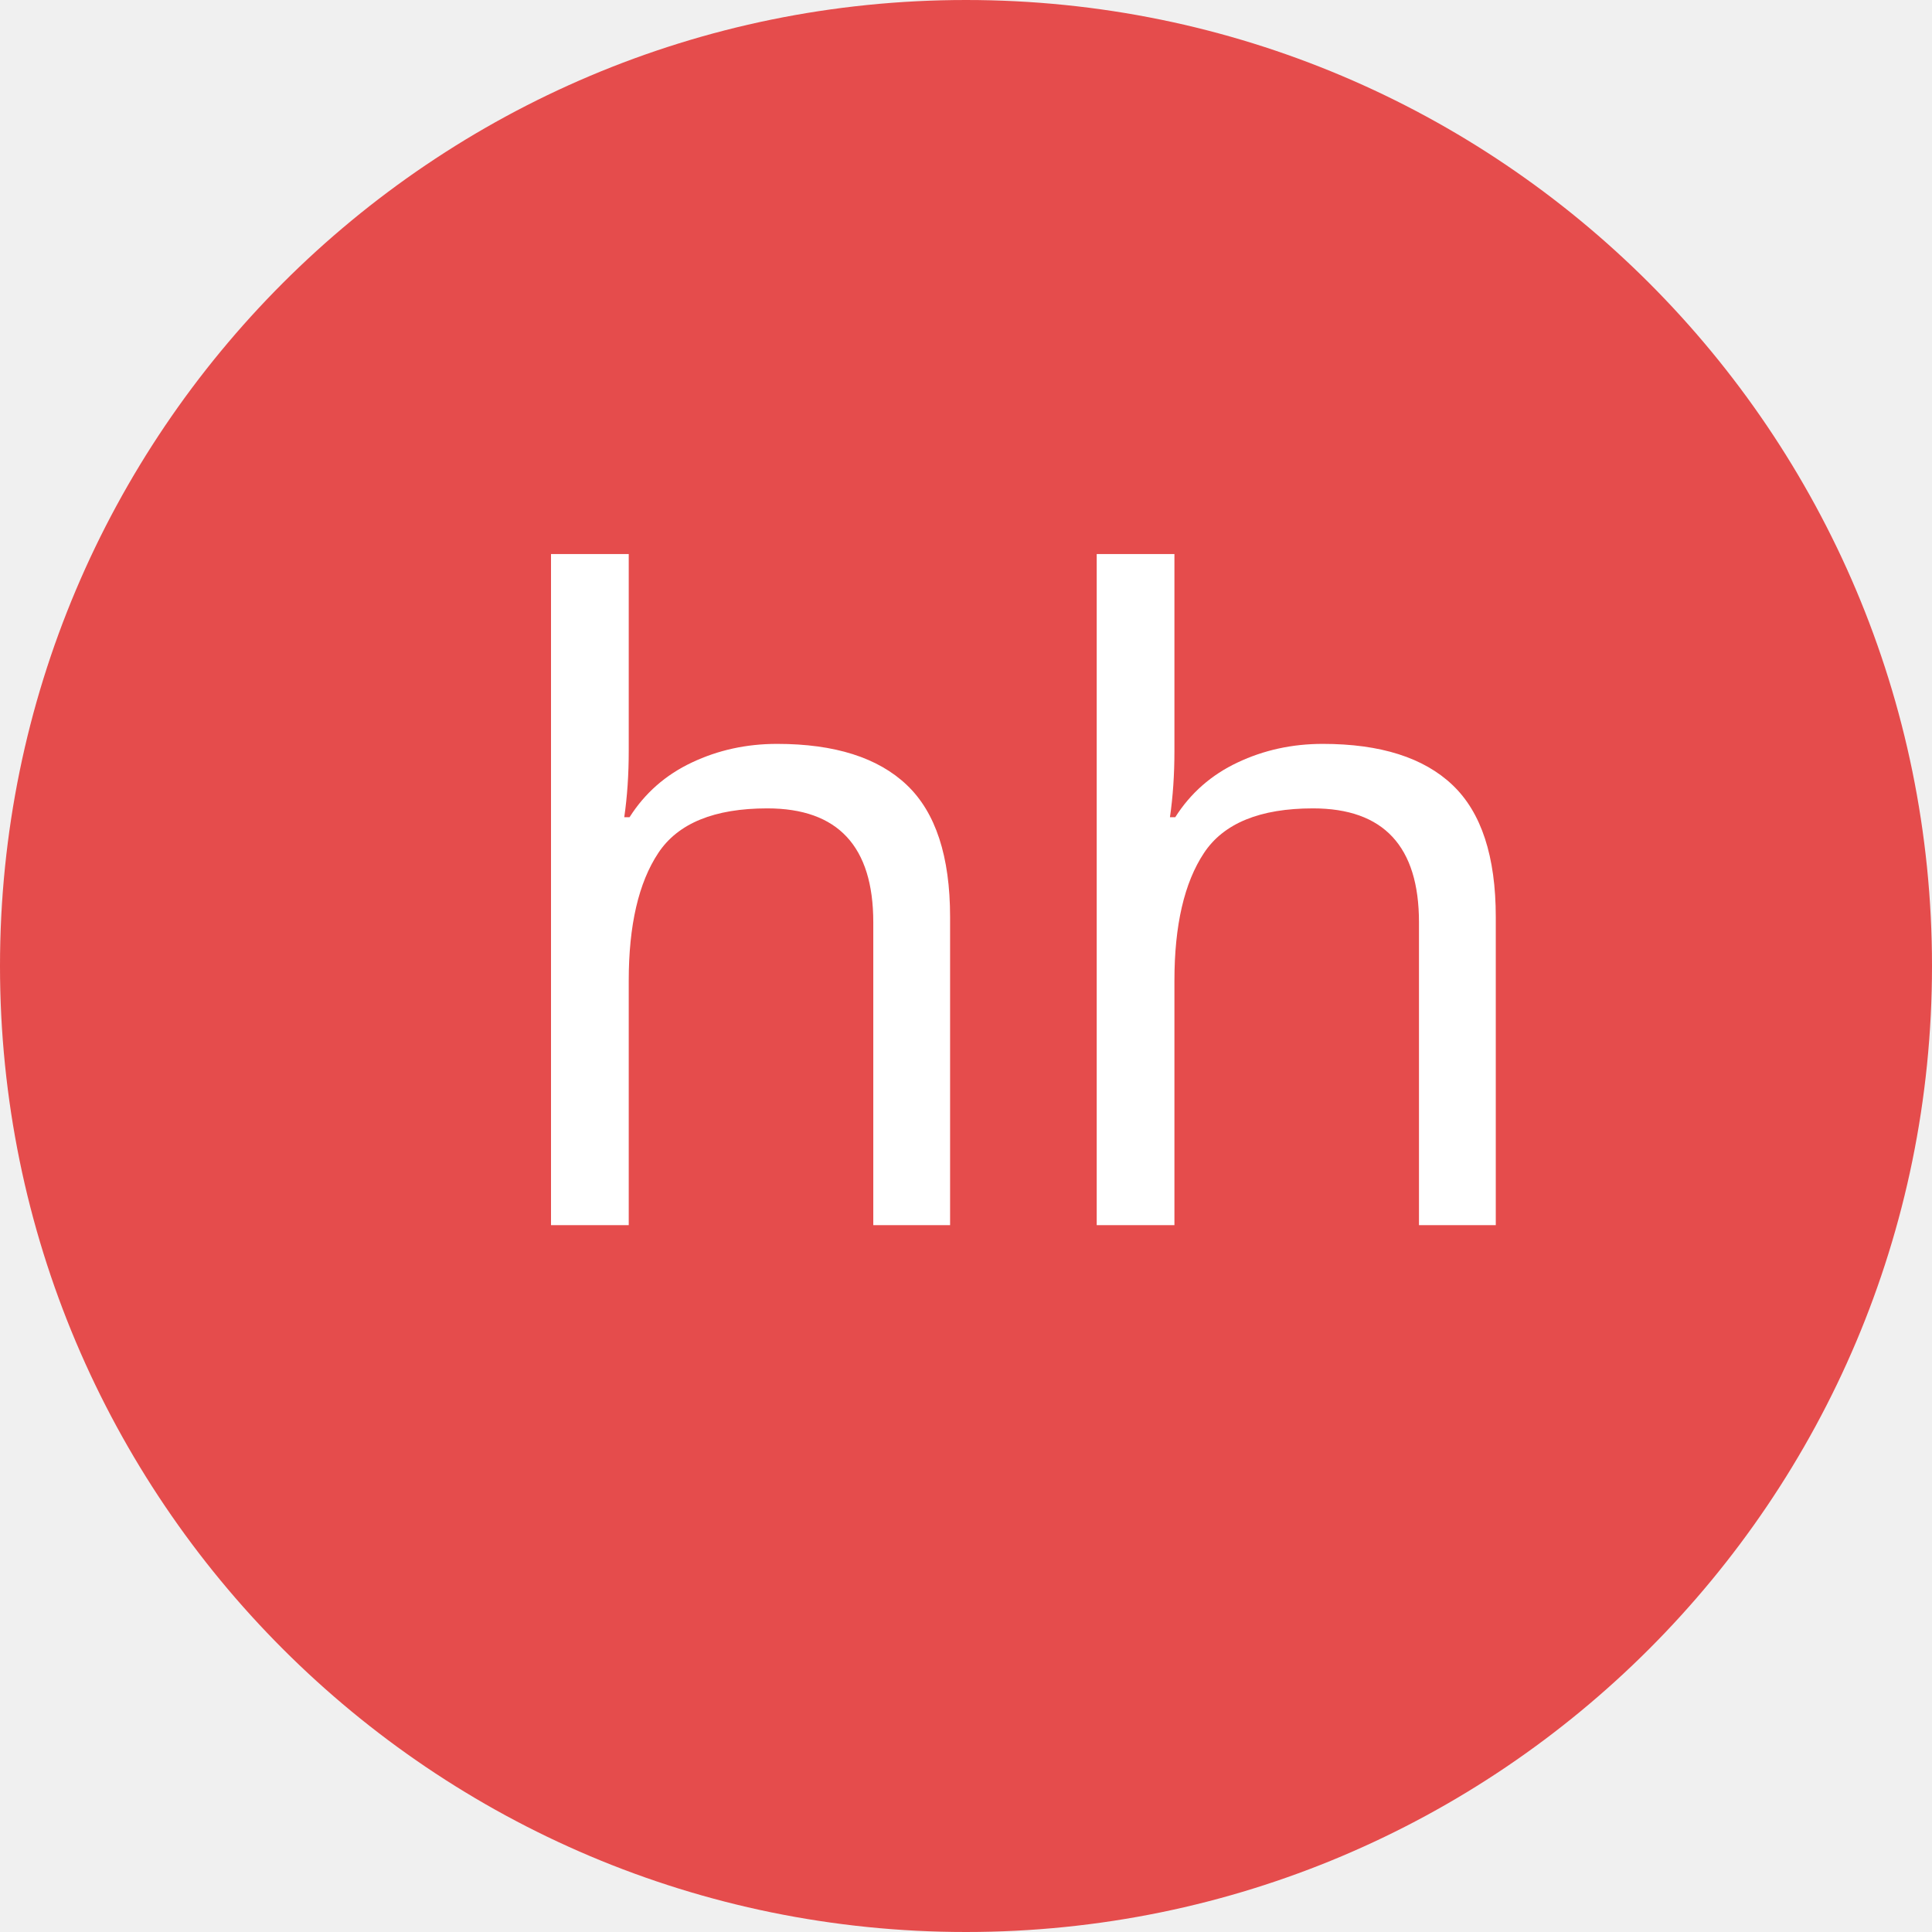
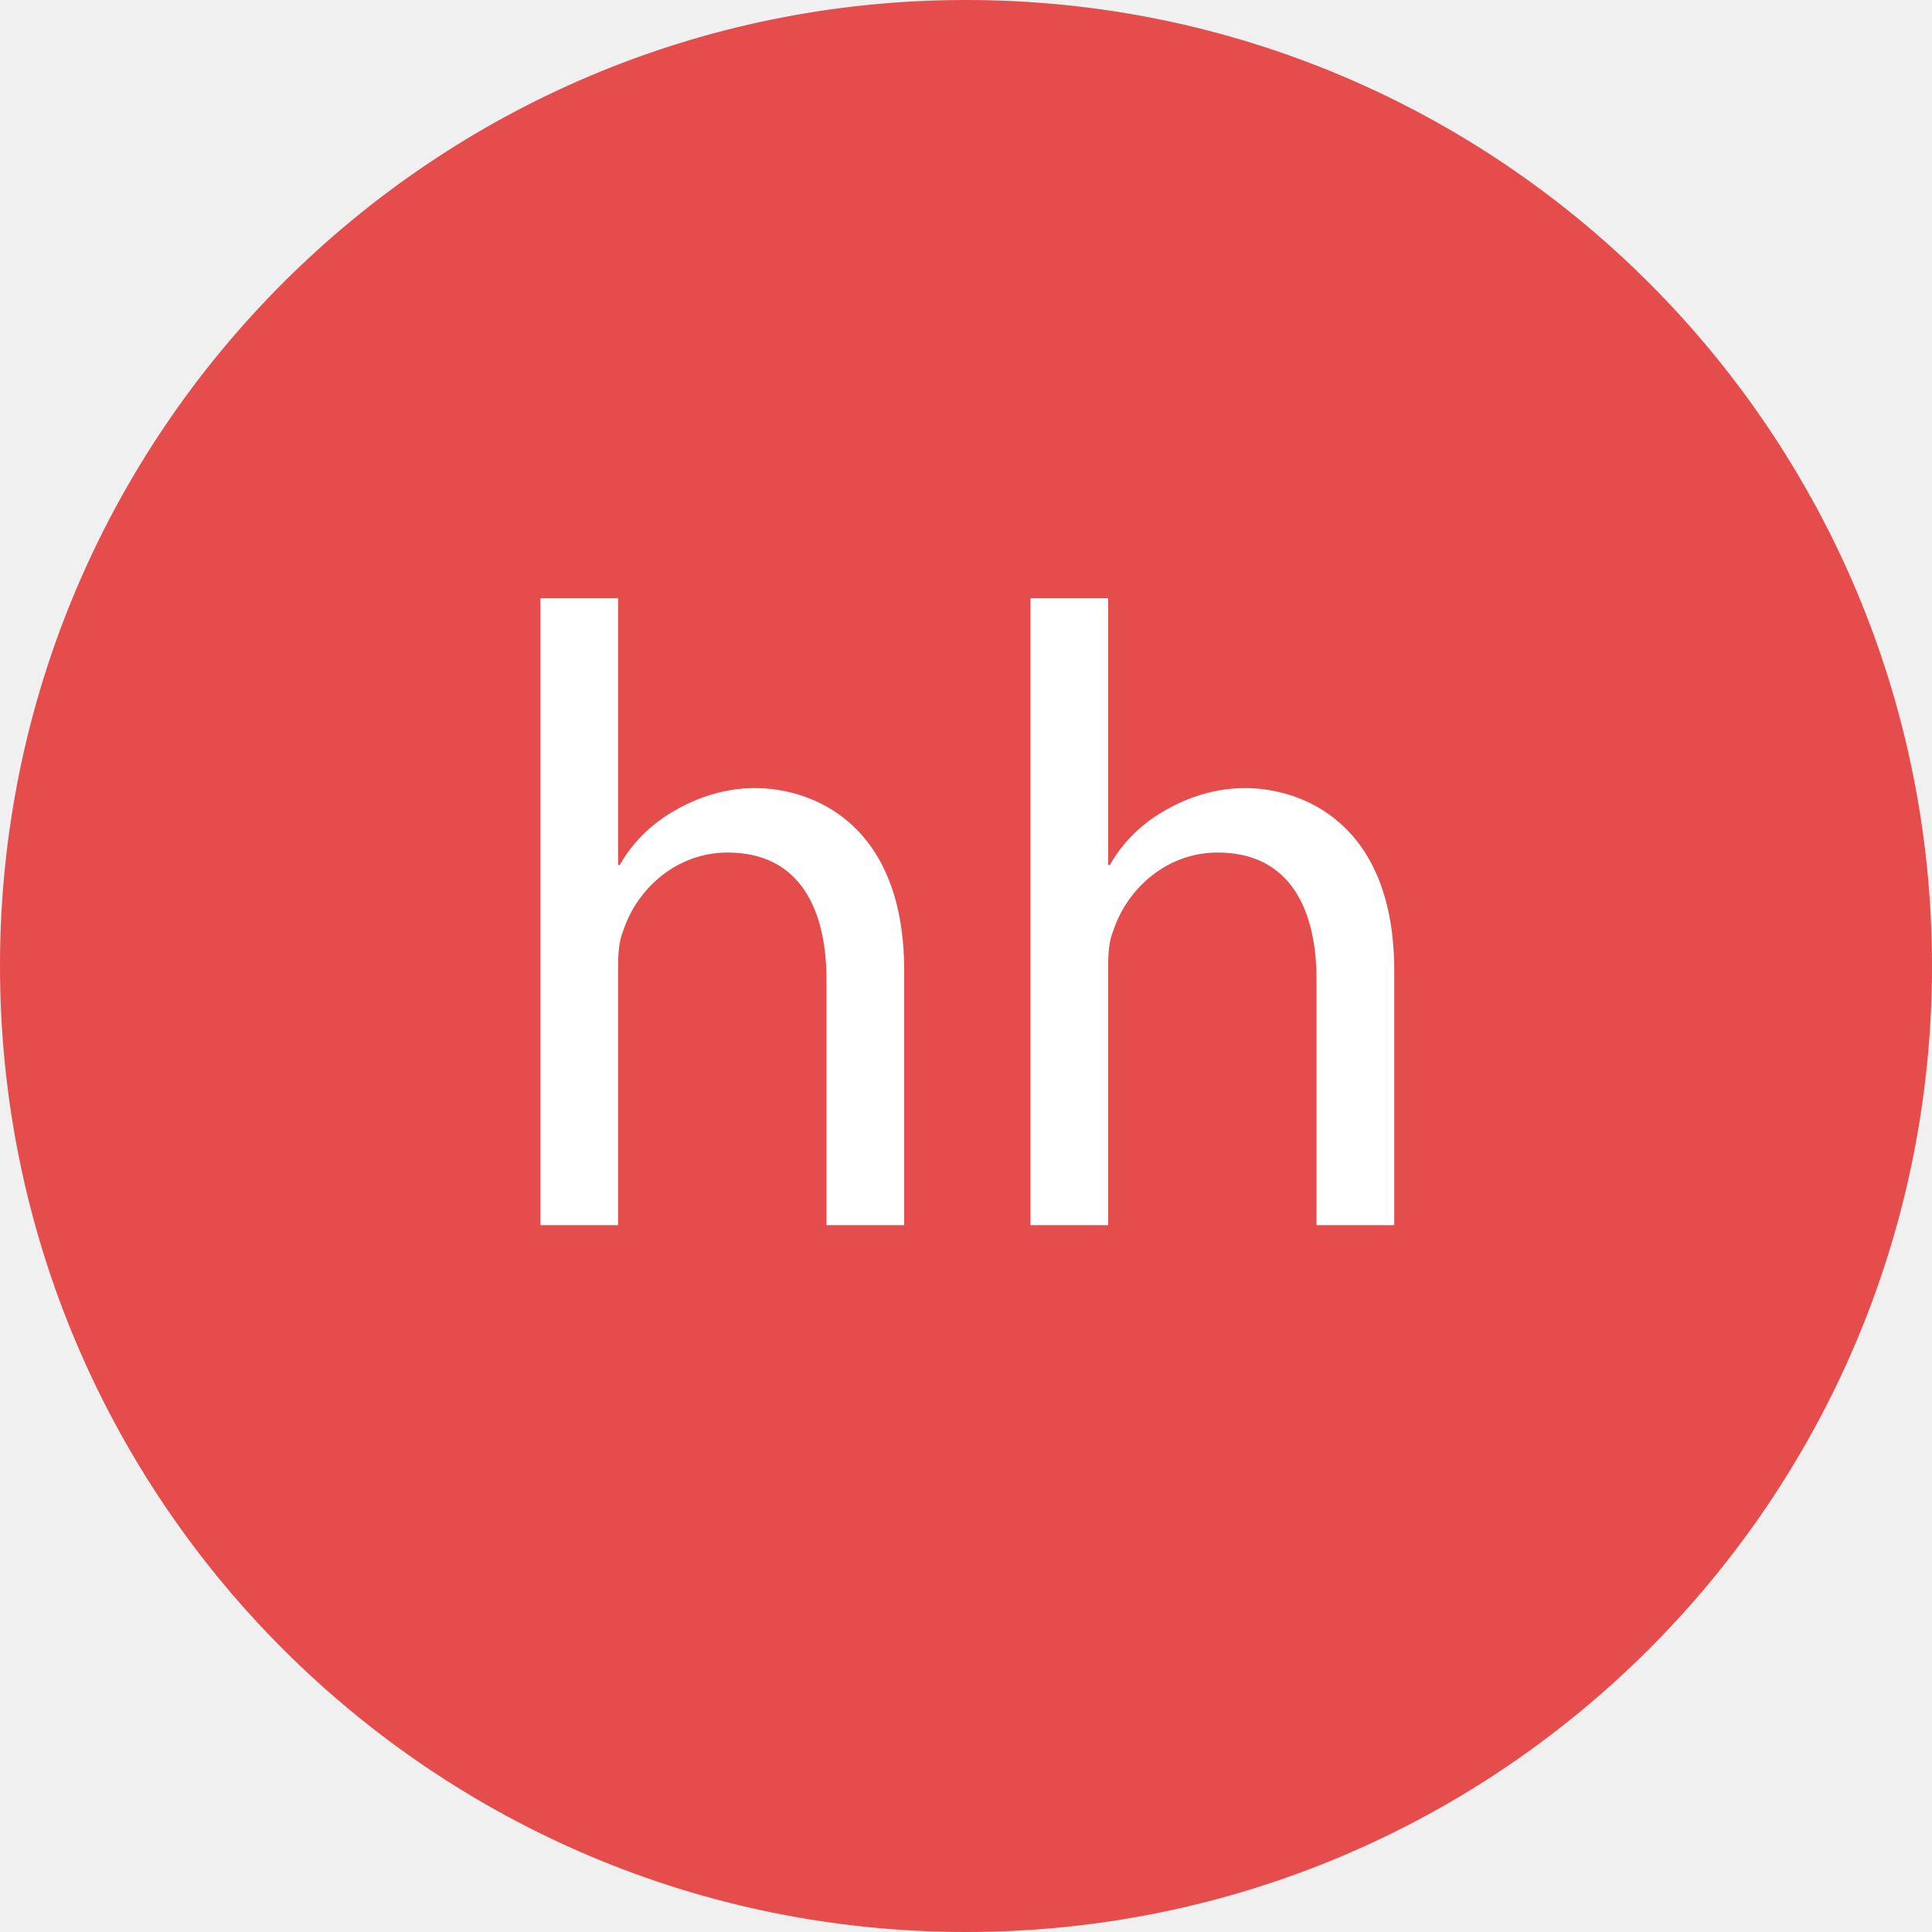
<svg xmlns="http://www.w3.org/2000/svg" id="MainLayer" viewBox="0 0 262.56 262.56">
  <defs>
    <style>
      .cls-1 {
        fill: #e54c4c;
      }

      .cls-2 {
        fill: #fff;
-         font-family: MyriadPro-Regular, 'Myriad Pro';
-         font-size: 120px;
      }
    </style>
  </defs>
  <g id="Button">
    <circle class="cls-1" cx="131.28" cy="131.28" r="131.28" />
-     <text class="cls-2" transform="translate(64.68 166.5)">
-       <tspan x="0" y="0">hh</tspan>
-     </text>
+     <g>
+       <path class="cls-2" d="M73.44,81.3h10.56v36.24h.24c1.68-3,4.32-5.64,7.56-7.44,3.12-1.8,6.84-3,10.8-3,7.8,0,20.28,4.8,20.28,24.84v34.56h-10.56v-33.36c0-9.36-3.48-17.28-13.44-17.28-6.84,0-12.24,4.8-14.16,10.56-.6,1.44-.72,3-.72,5.04v35.04h-10.56v-85.2Z" />
+       <path class="cls-2" d="M140.04,81.3h10.56v36.24h.24c1.68-3,4.32-5.64,7.56-7.44,3.12-1.8,6.84-3,10.8-3,7.8,0,20.28,4.8,20.28,24.84v34.56h-10.56v-33.36c0-9.36-3.48-17.28-13.44-17.28-6.84,0-12.24,4.8-14.16,10.56-.6,1.44-.72,3-.72,5.04v35.04h-10.56v-85.2Z" />
+     </g>
  </g>
</svg>
